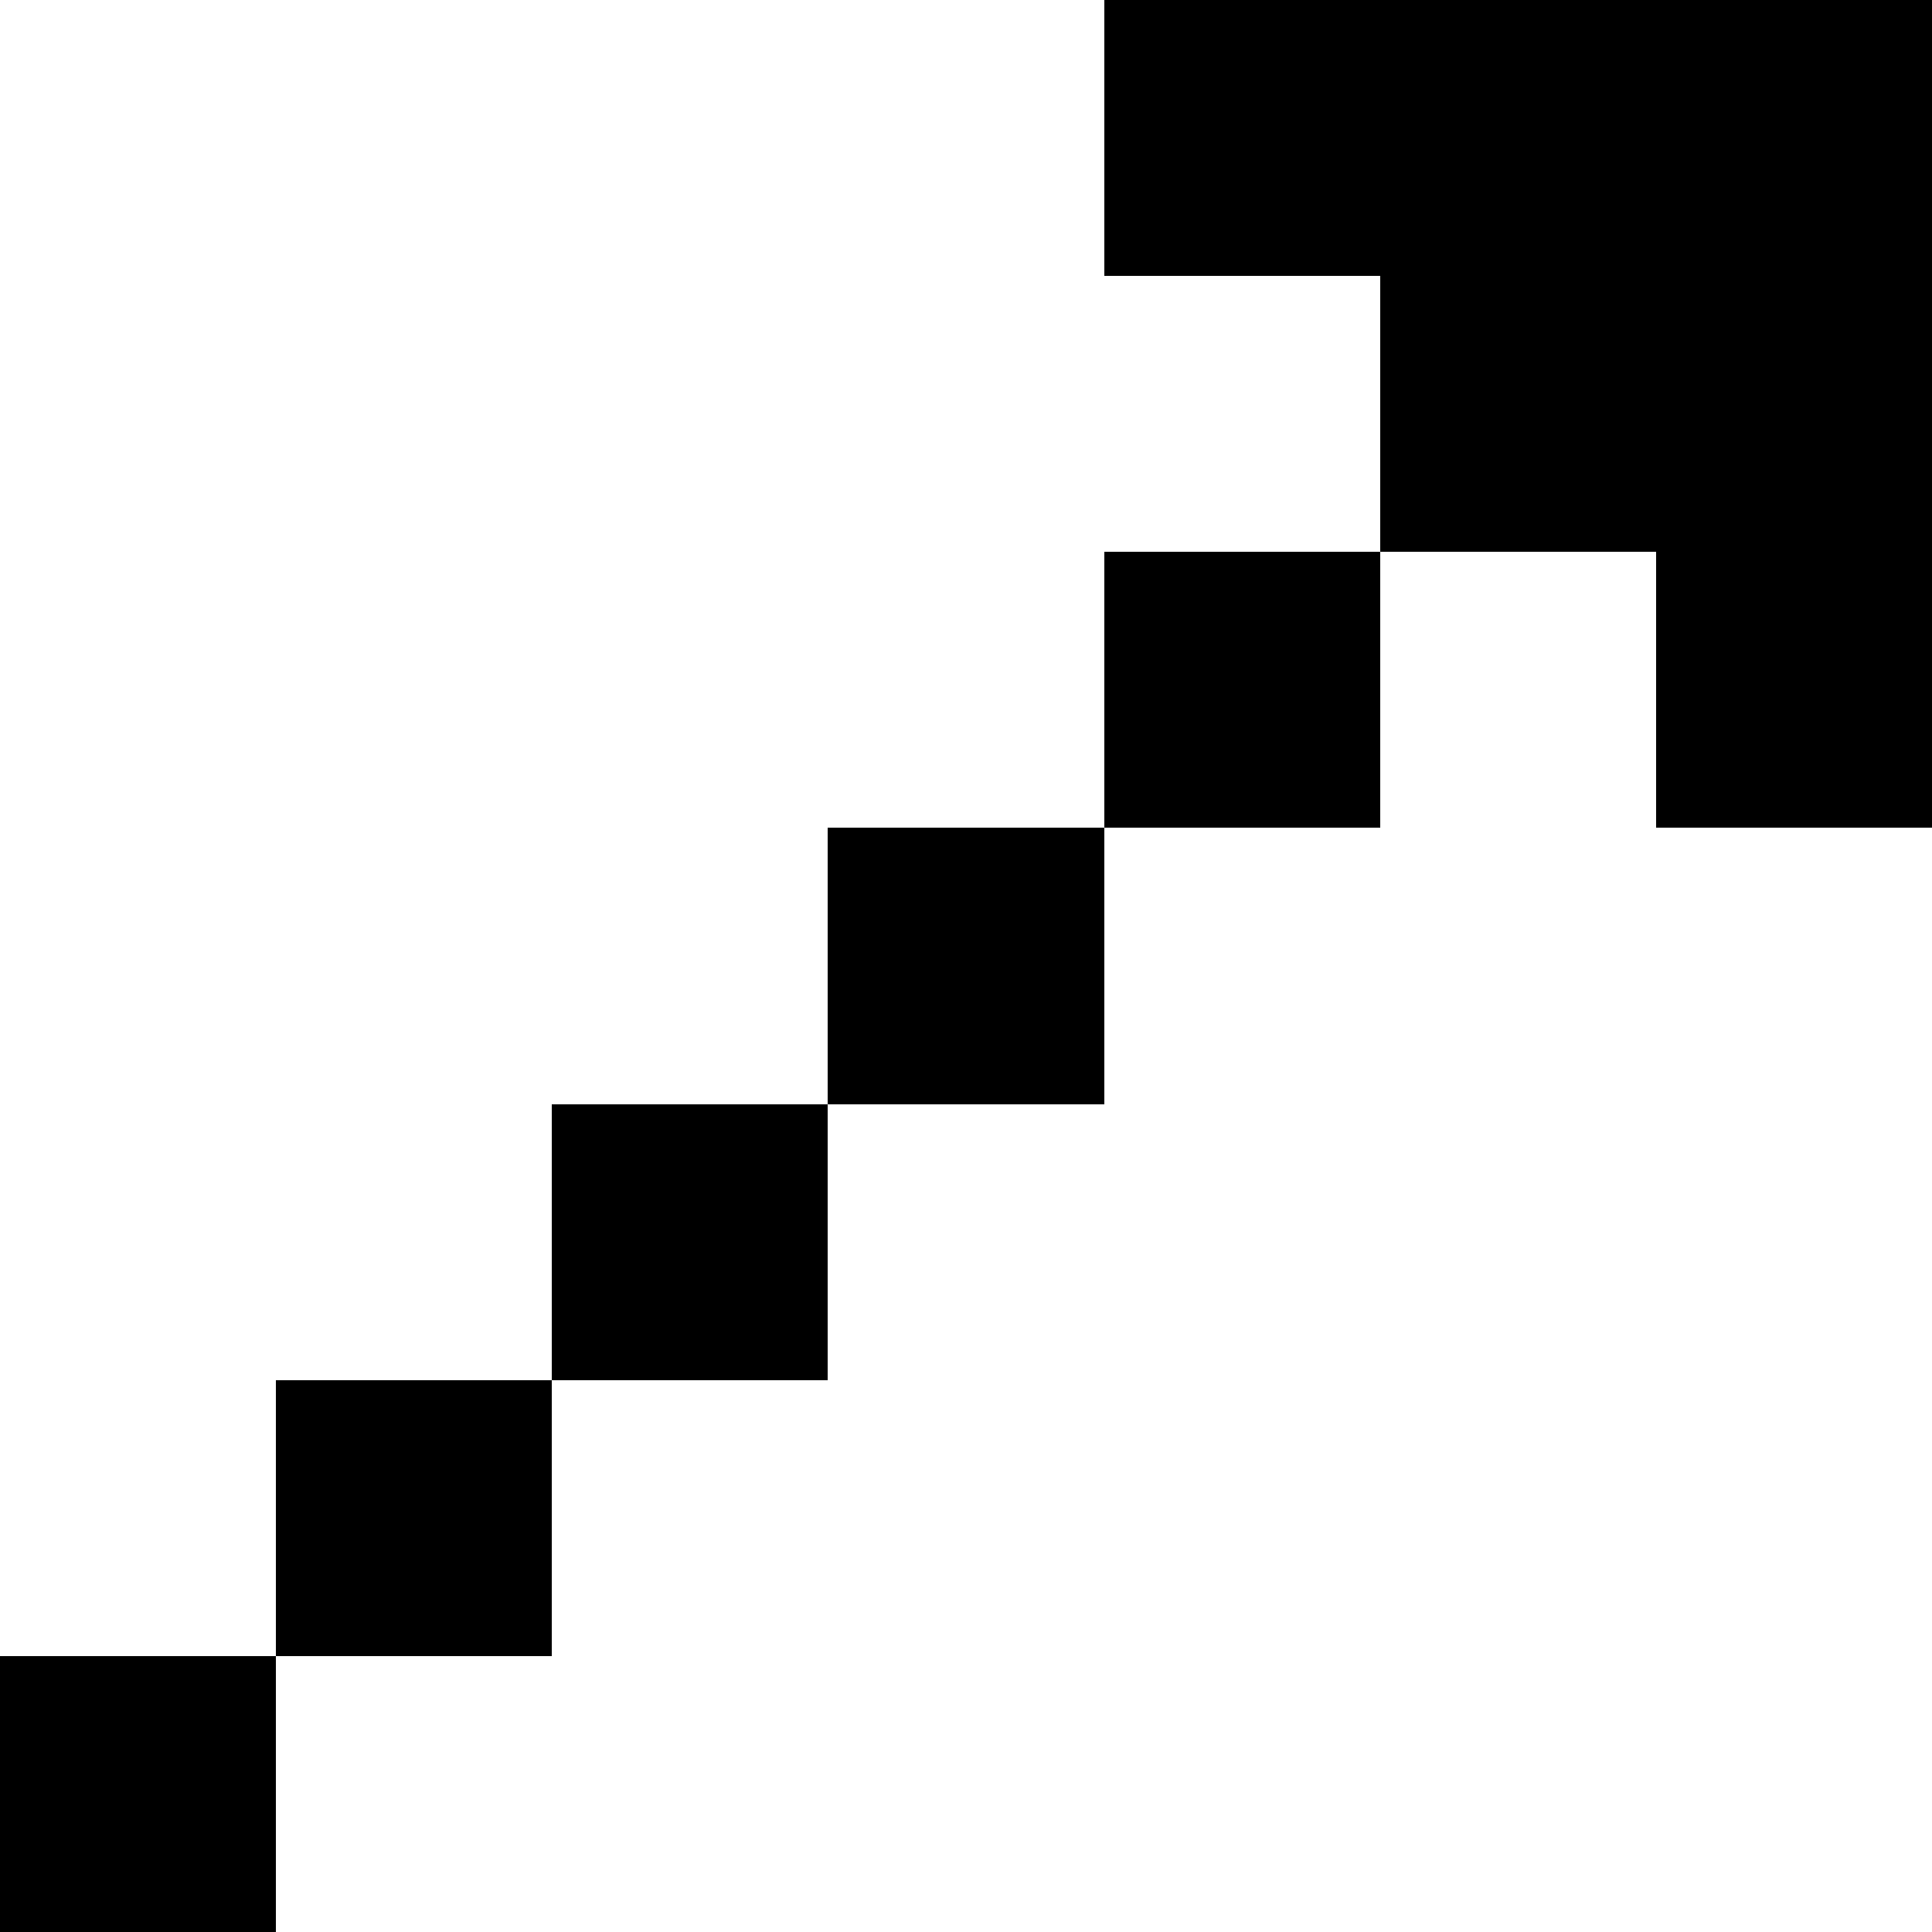
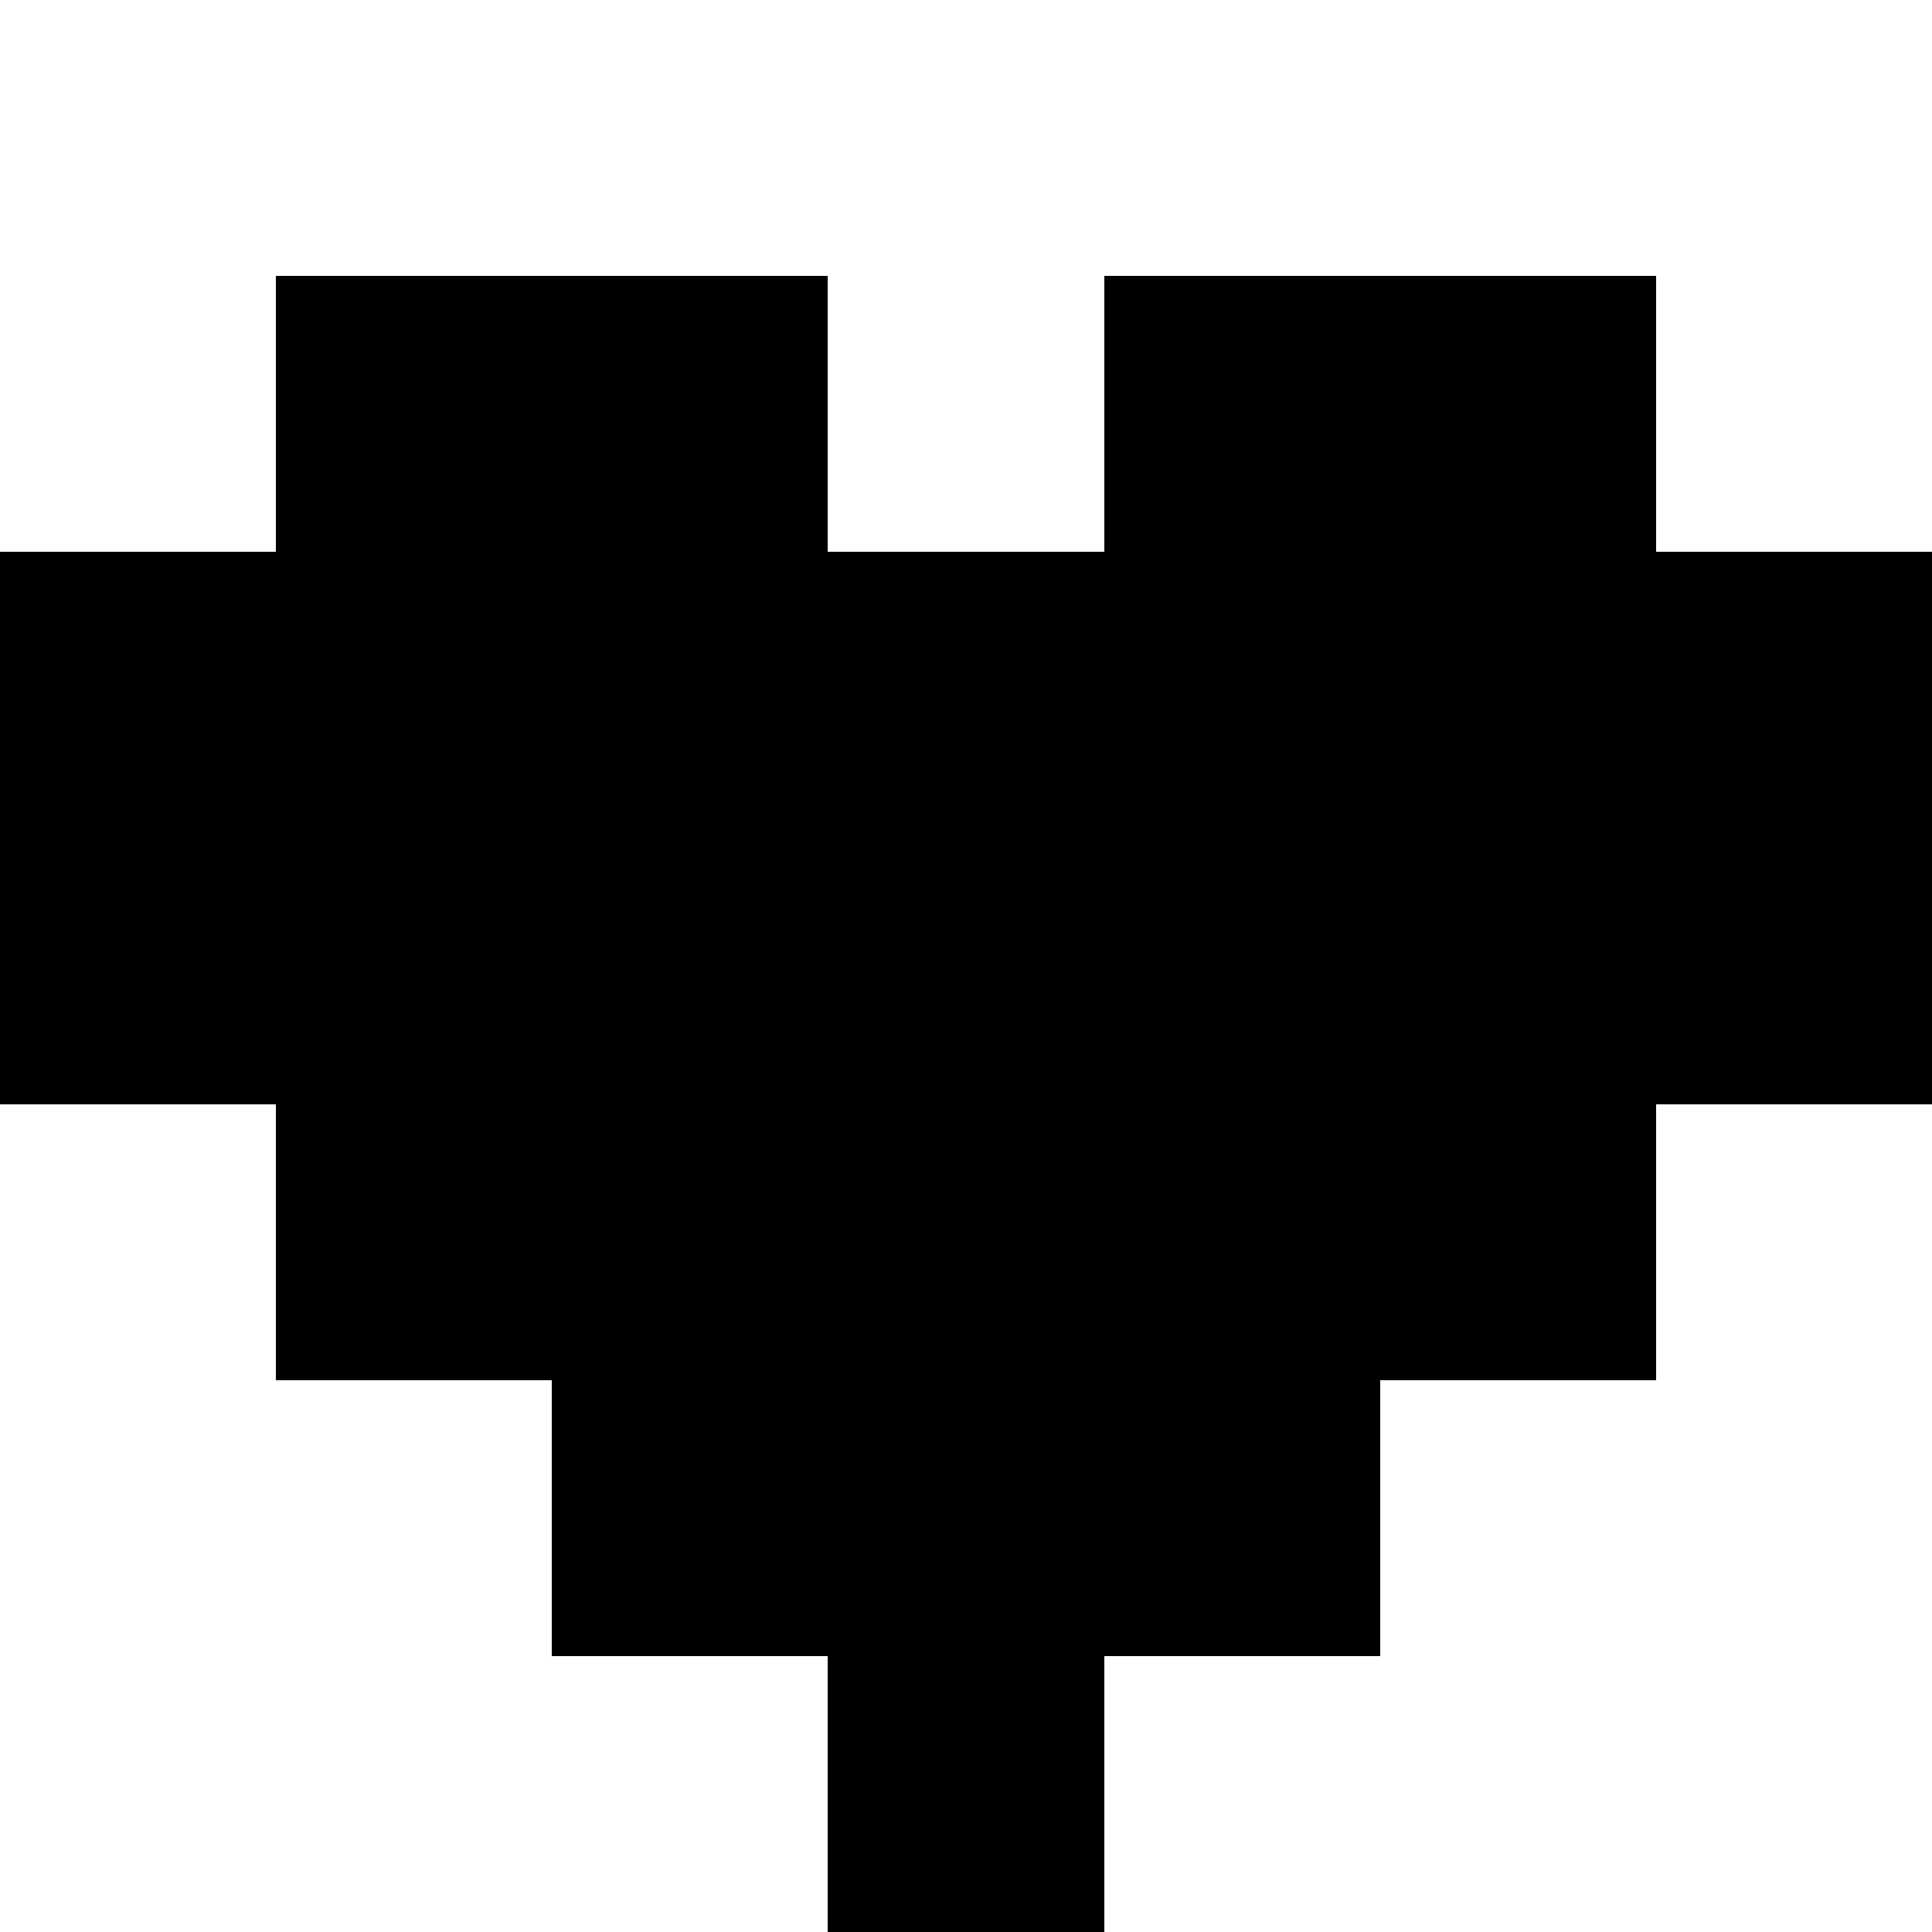
<svg xmlns="http://www.w3.org/2000/svg" viewBox="0 0 7 7" fill="#000" shape-rendering="crispEdges">
-   <path d="M4 0h1v1h-1zM5 0h1v1h-1zM6 0h1v1h-1zM5 1h1v1h-1zM6 1h1v1h-1zM4 2h1v1h-1zM6 2h1v1h-1zM3 3h1v1h-1zM2 4h1v1h-1zM1 5h1v1h-1zM0 6h1v1h-1z" />
+   <path d="M1 1h1v1h-1zM2 1h1v1h-1zM4 1h1v1h-1zM5 1h1v1h-1zM0 2h1v1h-1zM1 2h1v1h-1zM2 2h1v1h-1zM3 2h1v1h-1zM4 2h1v1h-1zM5 2h1v1h-1zM6 2h1v1h-1zM0 3h1v1h-1zM1 3h1v1h-1zM2 3h1v1h-1zM3 3h1v1h-1zM4 3h1v1h-1zM5 3h1v1h-1zM6 3h1v1h-1zM1 4h1v1h-1zM2 4h1v1h-1zM3 4h1v1h-1zM4 4h1v1h-1zM5 4h1v1h-1zM2 5h1v1h-1zM3 5h1v1h-1zM4 5h1v1h-1zM3 6h1v1h-1z" />
</svg>
